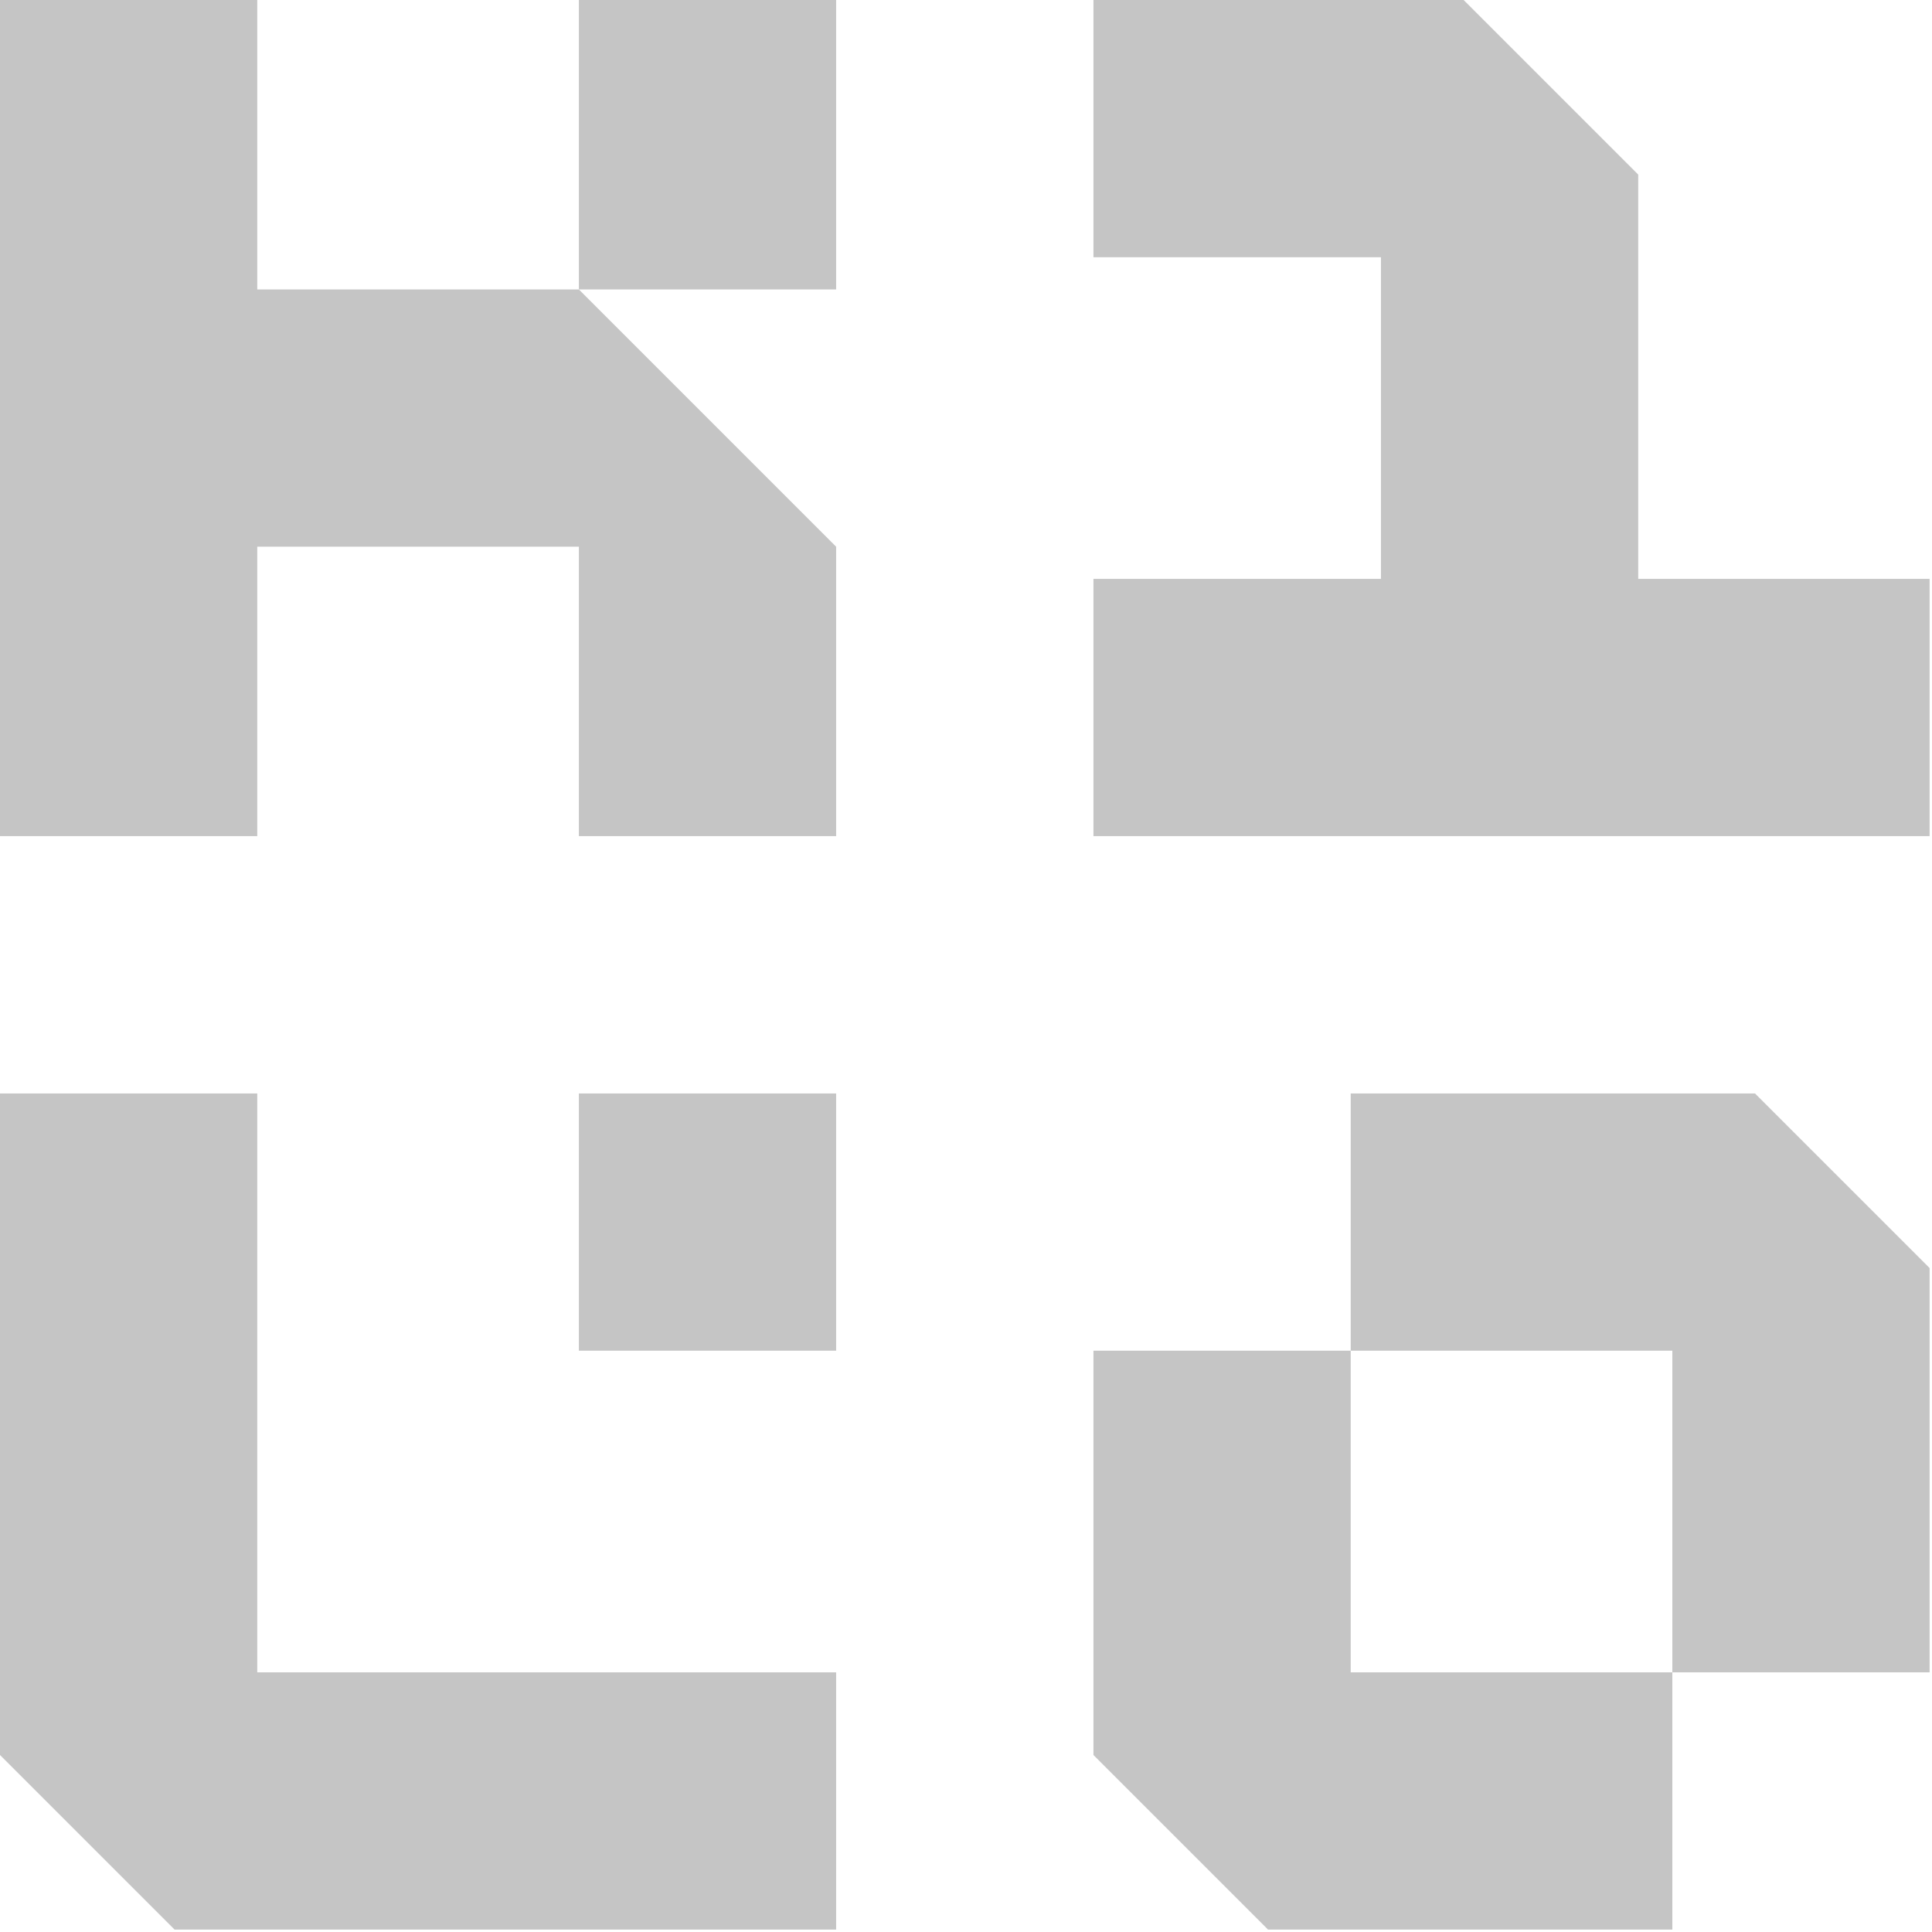
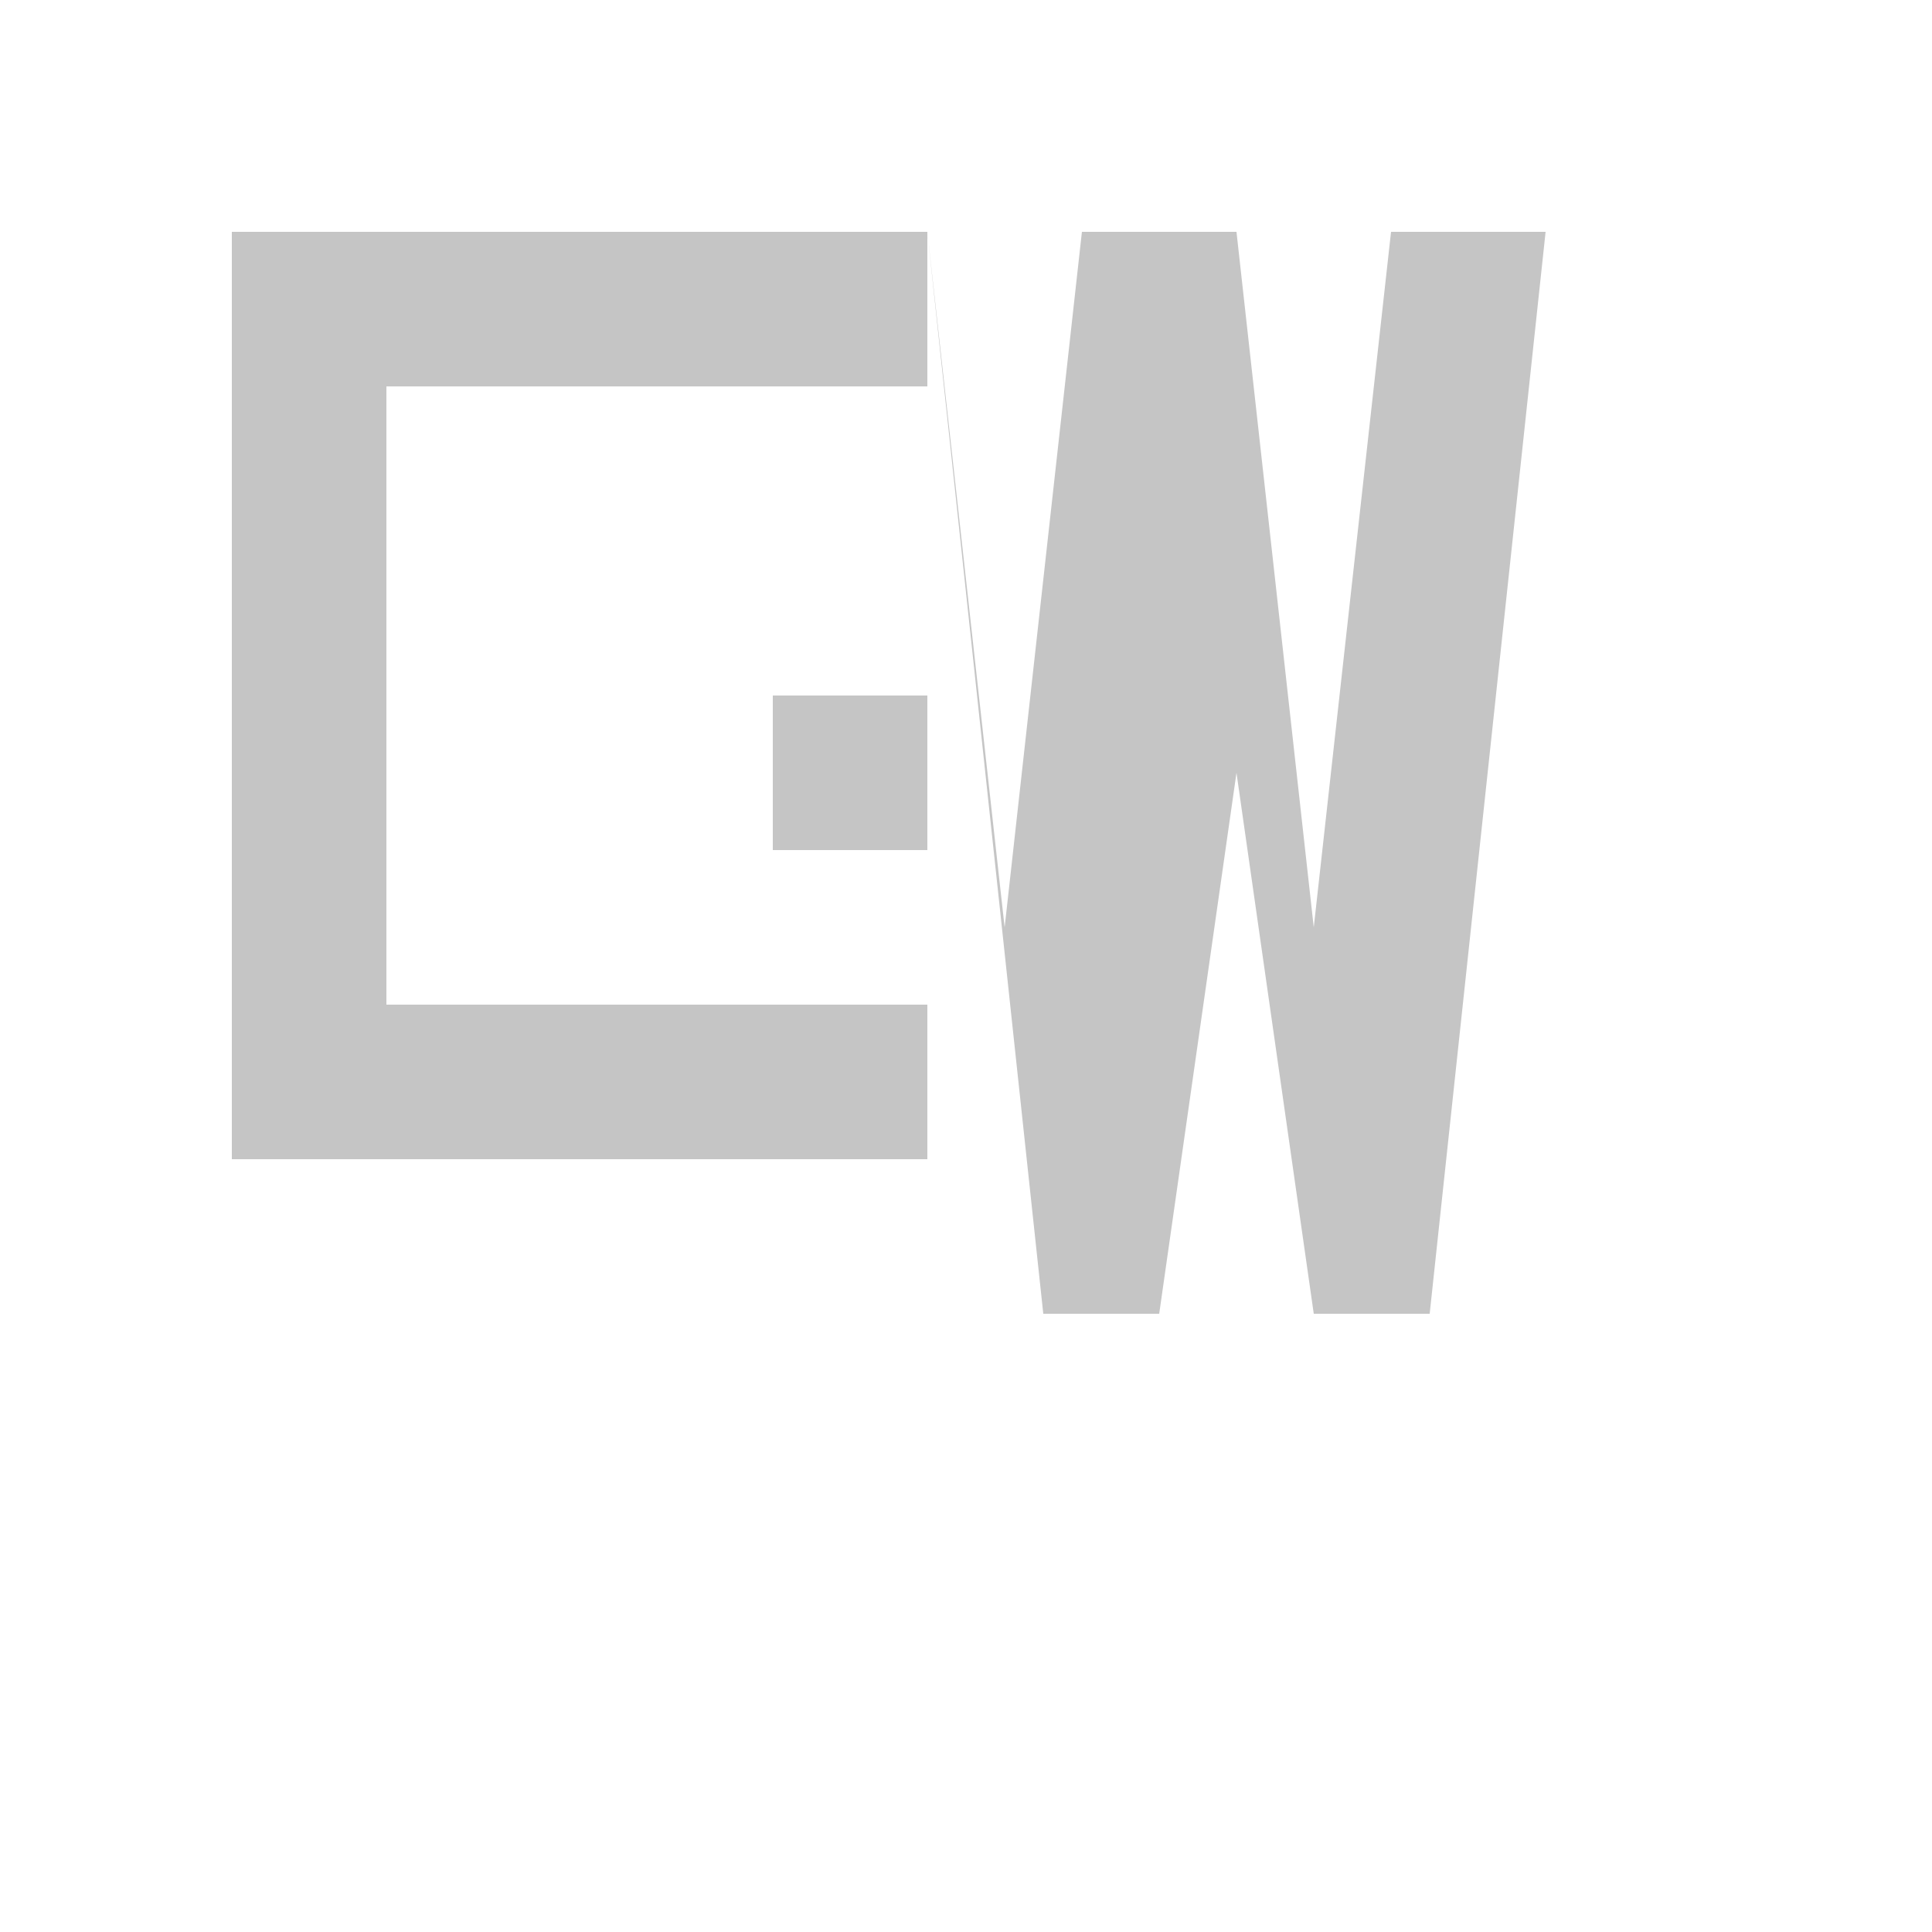
<svg xmlns="http://www.w3.org/2000/svg" id="Kilo_Code_Branding" version="1.1" viewBox="0 0 40 40">
-   <defs id="defs1" />
-   <g transform="matrix(0.99875,0,0,0.99875,0,1.1129999e-6)" transform-origin="center" id="g1">
-     <path fill="#c5c5c5" d="m 28,34.667 h 6.667 v 5.333 H 26.286 L 22.667,36.381 v -8.381 h 5.333 z m 12,-8.381 -3.619,-3.619 h -8.381 v 5.333 h 6.667 v 6.667 h 5.333 z m -22.667,-3.619 H 12 v 5.333 h 5.333 z M 0,36.381 3.619,40 H 17.333 V 34.667 H 5.333 V 22.667 H 0 Z M 33.96,12 V 3.619 L 30.341,-5.6e-6 H 22.667 v 5.333 h 5.96 V 12 H 22.667 v 5.333 H 40 V 12 Z M 5.333,0 H 0 V 17.333 H 5.333 V 11.333 H 12 v 6 h 5.333 V 11.333 L 12,6 H 5.333 Z M 17.333,0 H 12 v 6 h 5.333 z" id="path1" />
+   <g transform="scale(0.8)" transform-origin="center">
+     <path fill="#C5C5C5" fill-rule="evenodd" clip-rule="evenodd" d="M6 6H24V30H6Z M10 10H24V26H10Z M20 18H24V22H20Z" />
+     <path fill="#C5C5C5" d="M24 6L27 34L30 34L32 20L34 34L37 34L40 6L36 6L34 24L32 6L28 6L26 24Z" />
  </g>
</svg>
